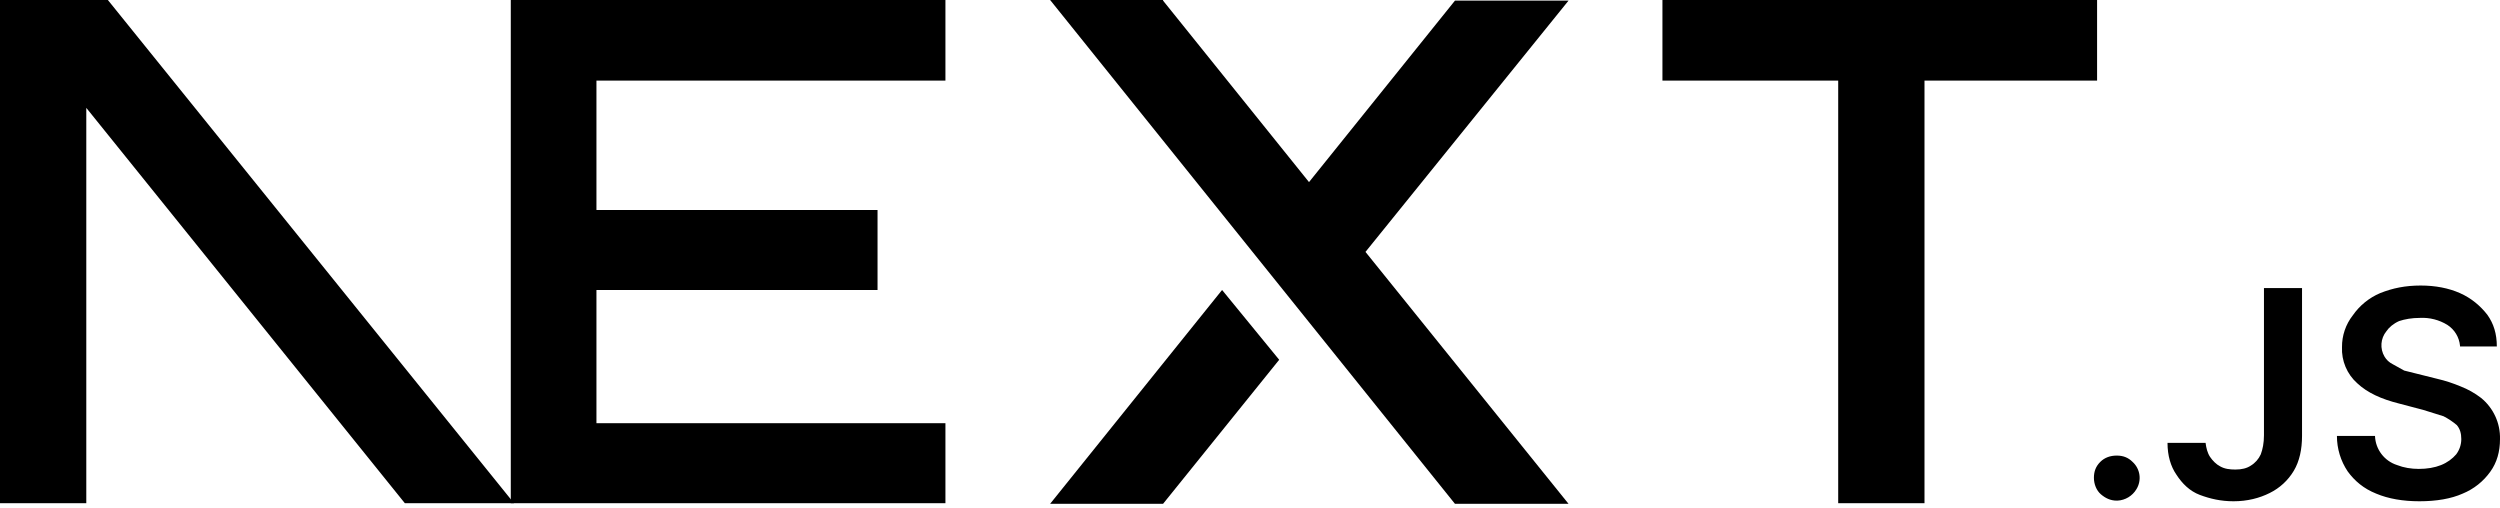
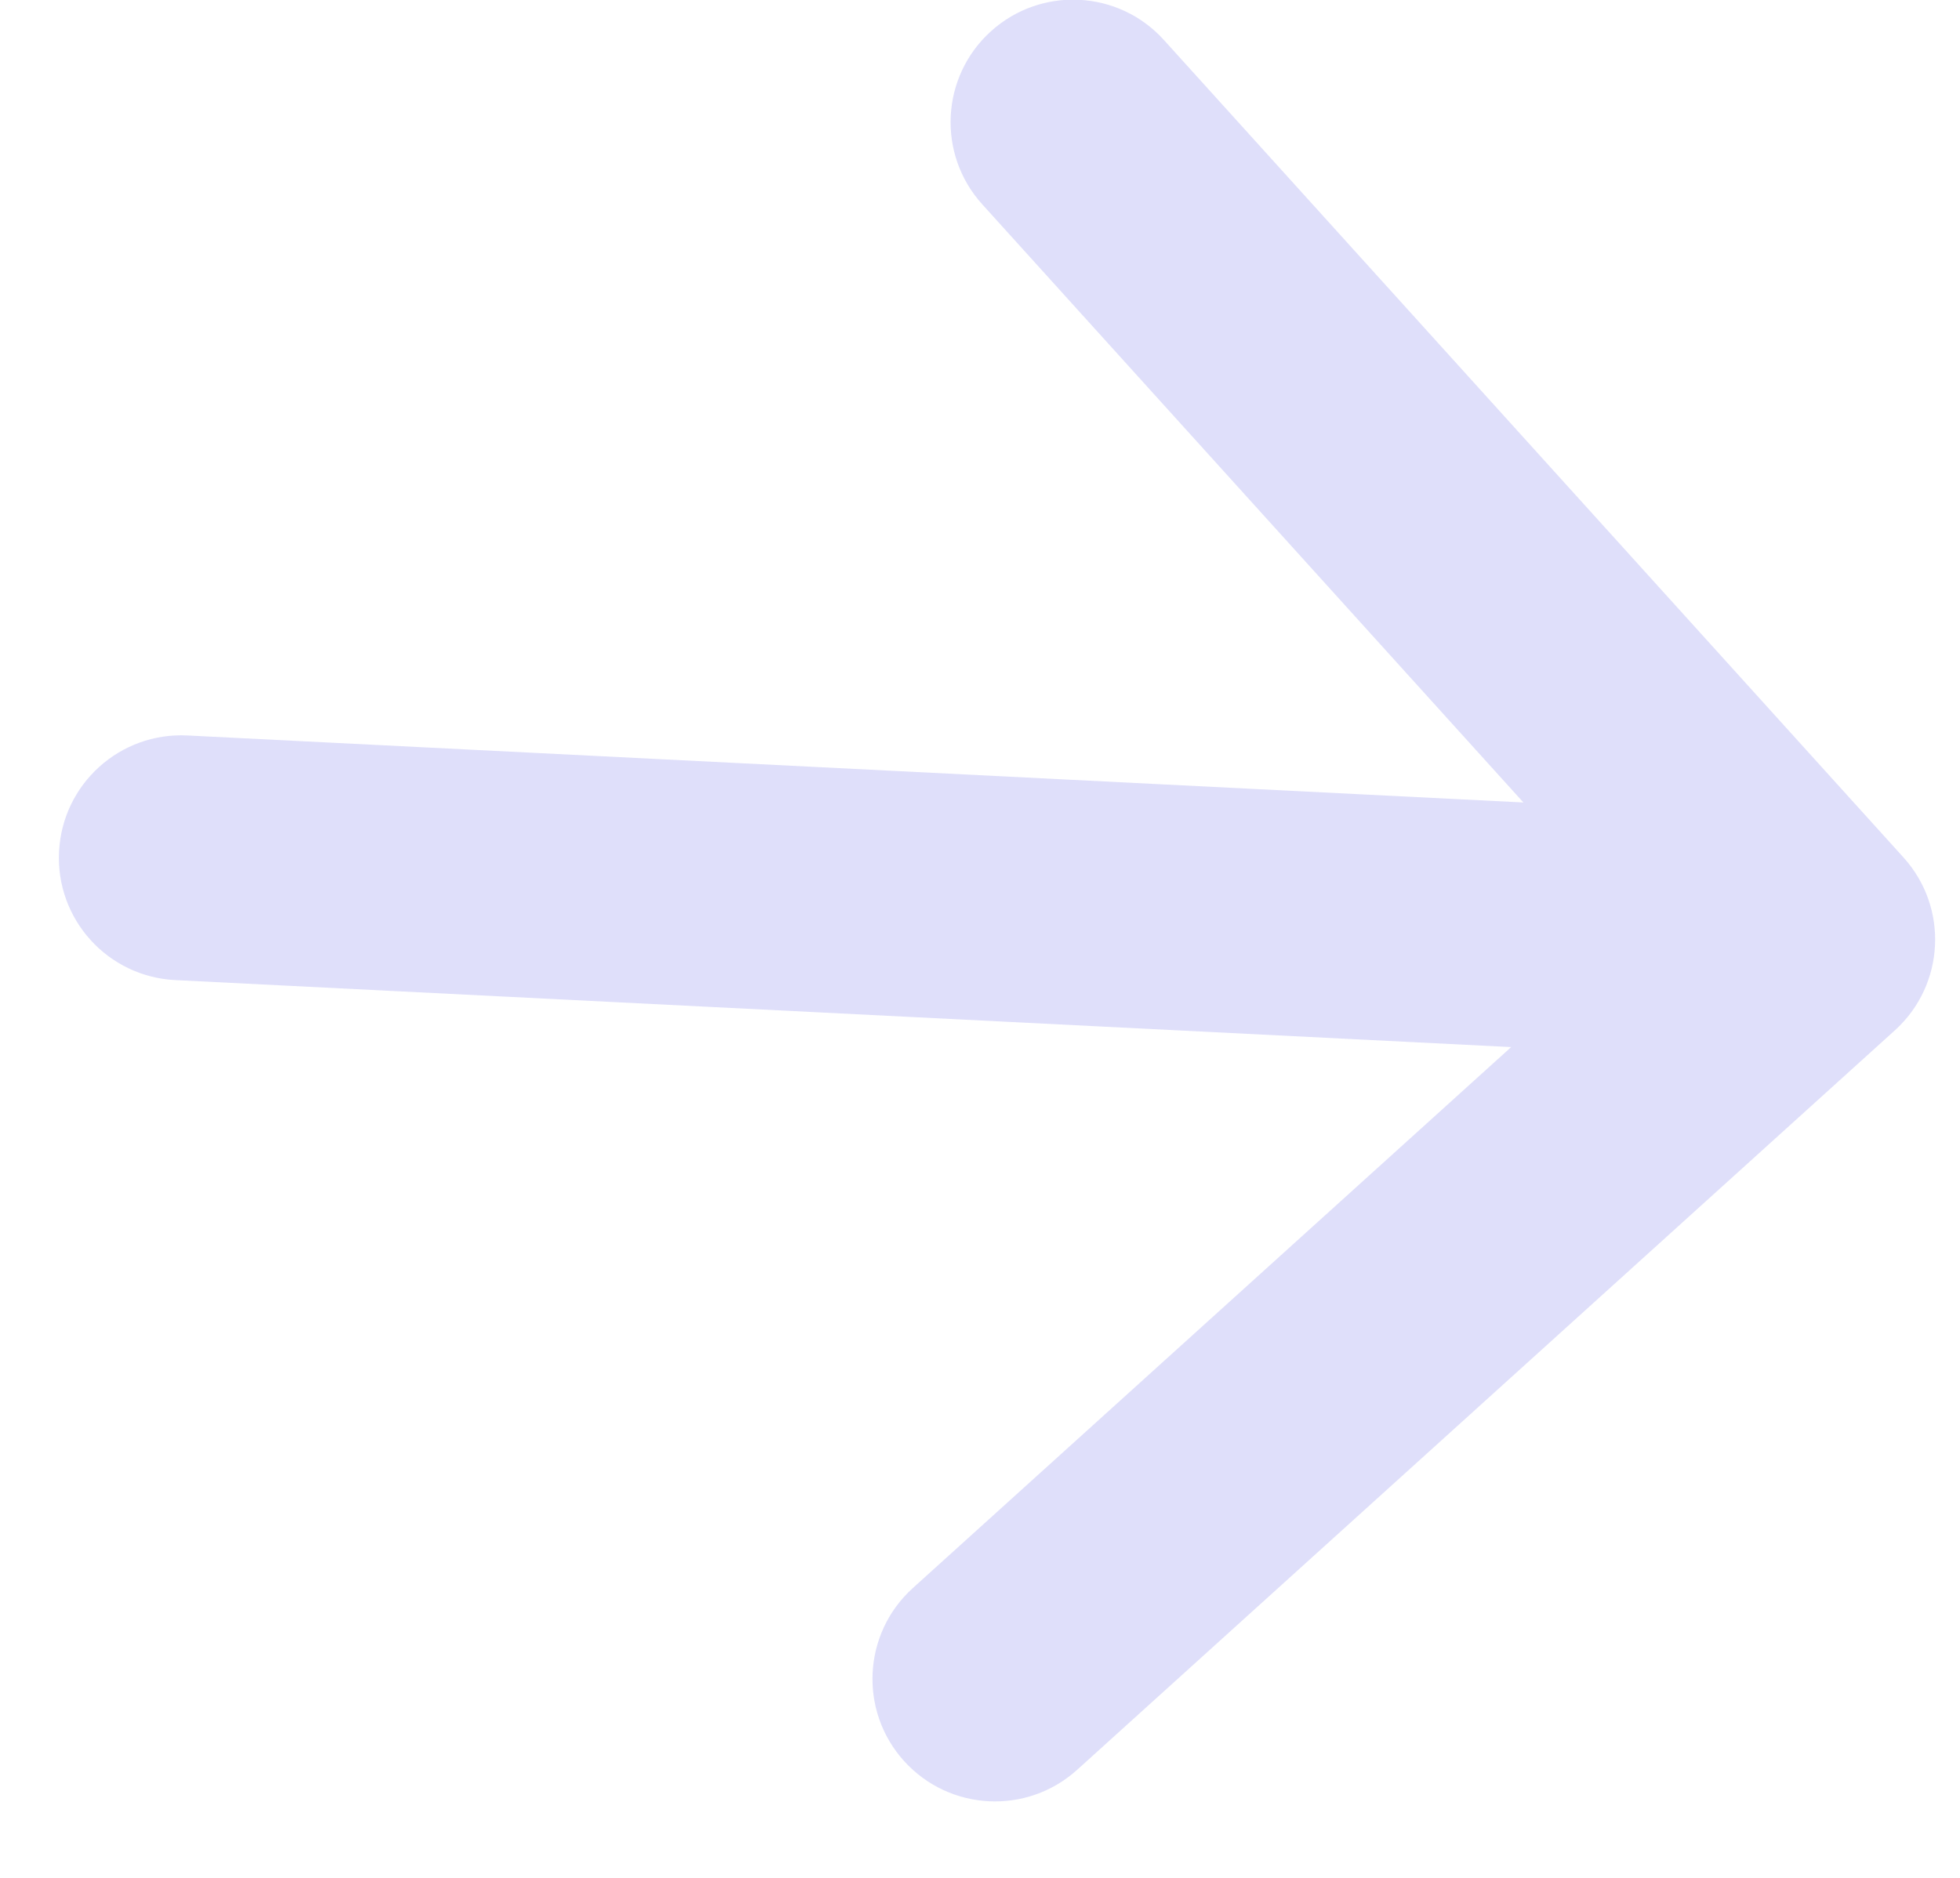
- <svg xmlns="http://www.w3.org/2000/svg" fill="none" viewBox="0 0 394 80">
-   <path fill="#000" d="M262 0h68.5v12.7h-27.2v66.6h-13.6V12.7H262V0ZM149 0v12.7H94v20.4h44.3v12.6H94v21h55v12.6H80.5V0h68.7zm34.3 0h-17.8l63.8 79.4h17.9l-32-39.7 32-39.6h-17.9l-23 28.6-23-28.6zm18.3 56.7-9-11-27.1 33.7h17.8l18.3-22.7z" />
-   <path fill="#000" d="M81 79.3 17 0H0v79.3h13.6V17l50.2 62.3H81Zm252.6-.4c-1 0-1.8-.4-2.5-1s-1.1-1.6-1.1-2.6.3-1.8 1-2.5 1.6-1 2.6-1 1.8.3 2.5 1a3.4 3.4 0 0 1 .6 4.3 3.7 3.7 0 0 1-3 1.8zm23.2-33.5h6v23.3c0 2.1-.4 4-1.3 5.5a9.1 9.1 0 0 1-3.8 3.5c-1.6.8-3.5 1.3-5.7 1.3-2 0-3.7-.4-5.3-1s-2.8-1.8-3.7-3.2c-.9-1.3-1.4-3-1.4-5h6c.1.8.3 1.6.7 2.2s1 1.2 1.6 1.5c.7.4 1.5.5 2.4.5 1 0 1.8-.2 2.4-.6a4 4 0 0 0 1.6-1.8c.3-.8.5-1.8.5-3V45.5zm30.9 9.1a4.4 4.4 0 0 0-2-3.3 7.5 7.5 0 0 0-4.3-1.1c-1.3 0-2.4.2-3.3.5-.9.4-1.6 1-2 1.6a3.5 3.5 0 0 0-.3 4c.3.5.7.9 1.3 1.2l1.8 1 2 .5 3.2.8c1.3.3 2.5.7 3.7 1.2a13 13 0 0 1 3.2 1.8 8.1 8.1 0 0 1 3 6.5c0 2-.5 3.7-1.5 5.1a10 10 0 0 1-4.4 3.5c-1.8.8-4.1 1.2-6.8 1.2-2.6 0-4.9-.4-6.8-1.2-2-.8-3.4-2-4.5-3.5a10 10 0 0 1-1.7-5.6h6a5 5 0 0 0 3.5 4.6c1 .4 2.2.6 3.4.6 1.3 0 2.5-.2 3.5-.6 1-.4 1.8-1 2.4-1.7a4 4 0 0 0 .8-2.4c0-.9-.2-1.6-.7-2.2a11 11 0 0 0-2.1-1.4l-3.2-1-3.8-1c-2.8-.7-5-1.7-6.6-3.2a7.2 7.2 0 0 1-2.4-5.7 8 8 0 0 1 1.7-5 10 10 0 0 1 4.3-3.5c2-.8 4-1.2 6.4-1.2 2.3 0 4.4.4 6.2 1.2 1.8.8 3.2 2 4.3 3.4 1 1.4 1.5 3 1.5 5h-5.8z" />
+ <svg xmlns="http://www.w3.org/2000/svg" width="24" height="23" viewBox="0 0 24 23" fill="none">
+   <path d="M2.296 9.008C1.468 8.966 0.764 9.603 0.723 10.431C0.681 11.258 1.318 11.963 2.146 12.004L2.296 9.008ZM23.202 12.62C23.816 12.065 23.864 11.116 23.308 10.502L14.252 0.49C13.697 -0.125 12.748 -0.172 12.134 0.383C11.519 0.939 11.472 1.888 12.027 2.502L20.077 11.402L11.177 19.451C10.563 20.007 10.515 20.955 11.071 21.57C11.627 22.184 12.575 22.232 13.19 21.676L23.202 12.62ZM2.146 12.004L22.12 13.006L22.271 10.01L2.296 9.008L2.146 12.004Z" fill="#DFDFFA" />
</svg>
